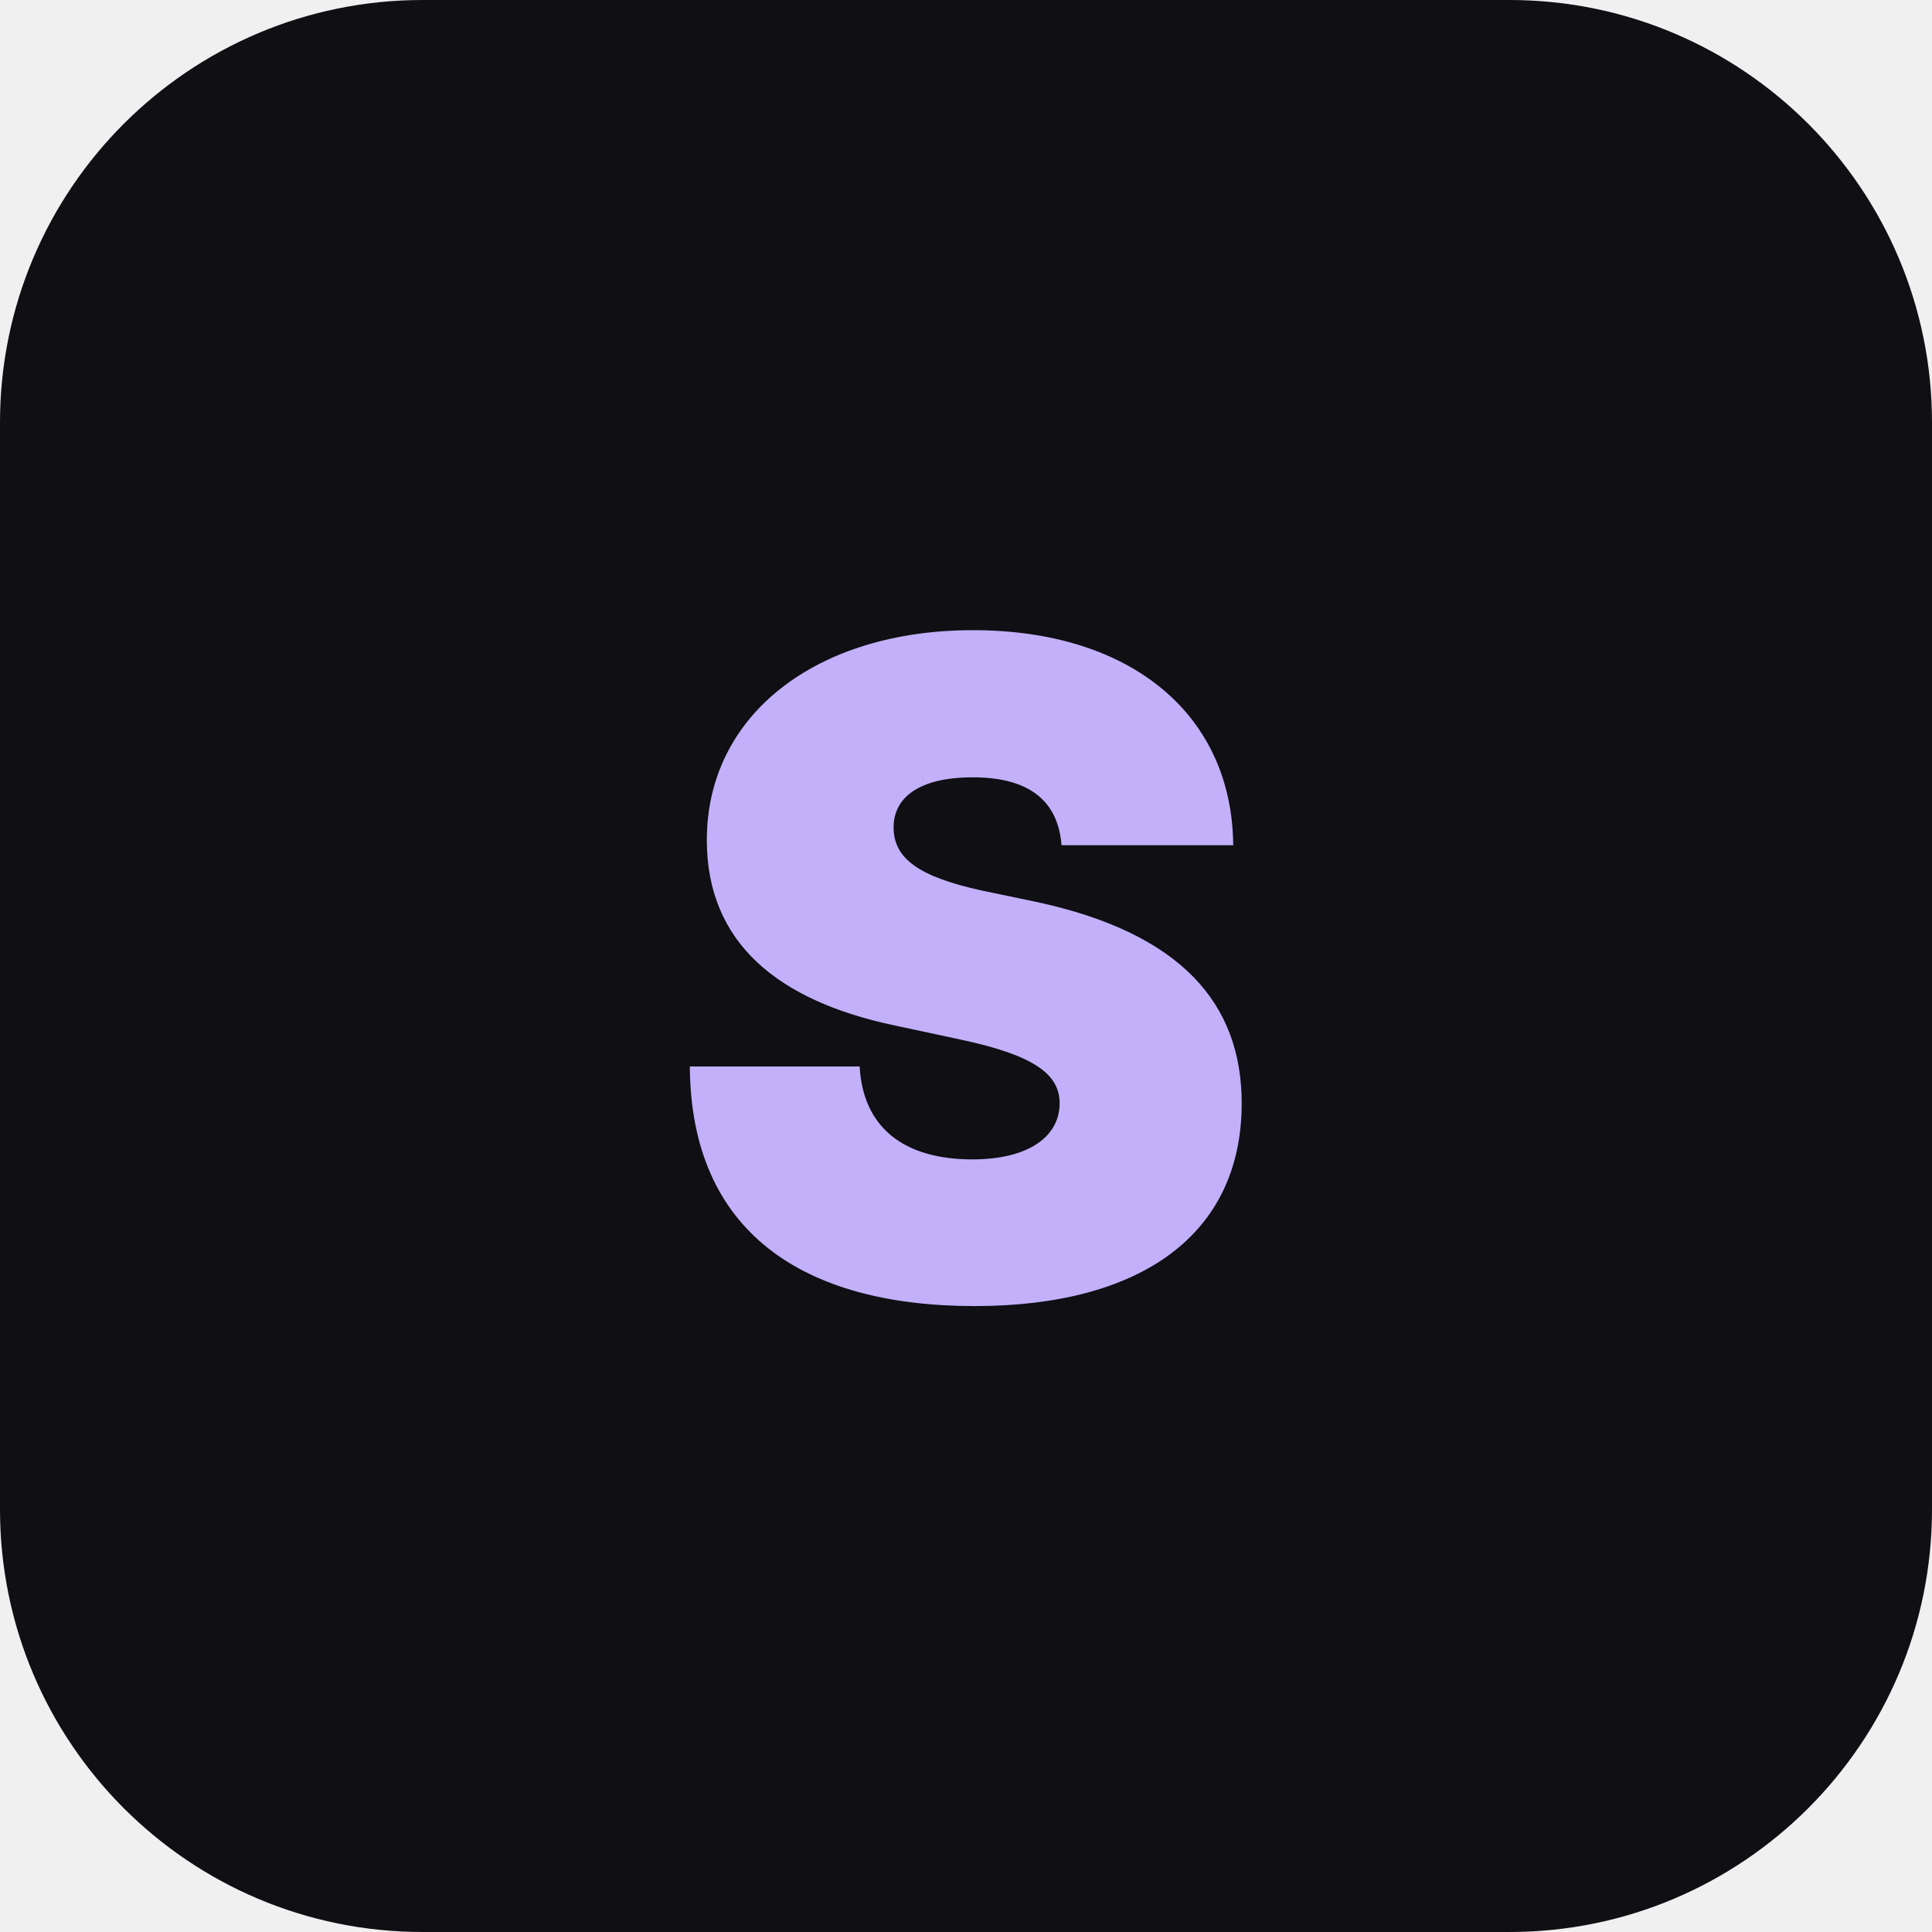
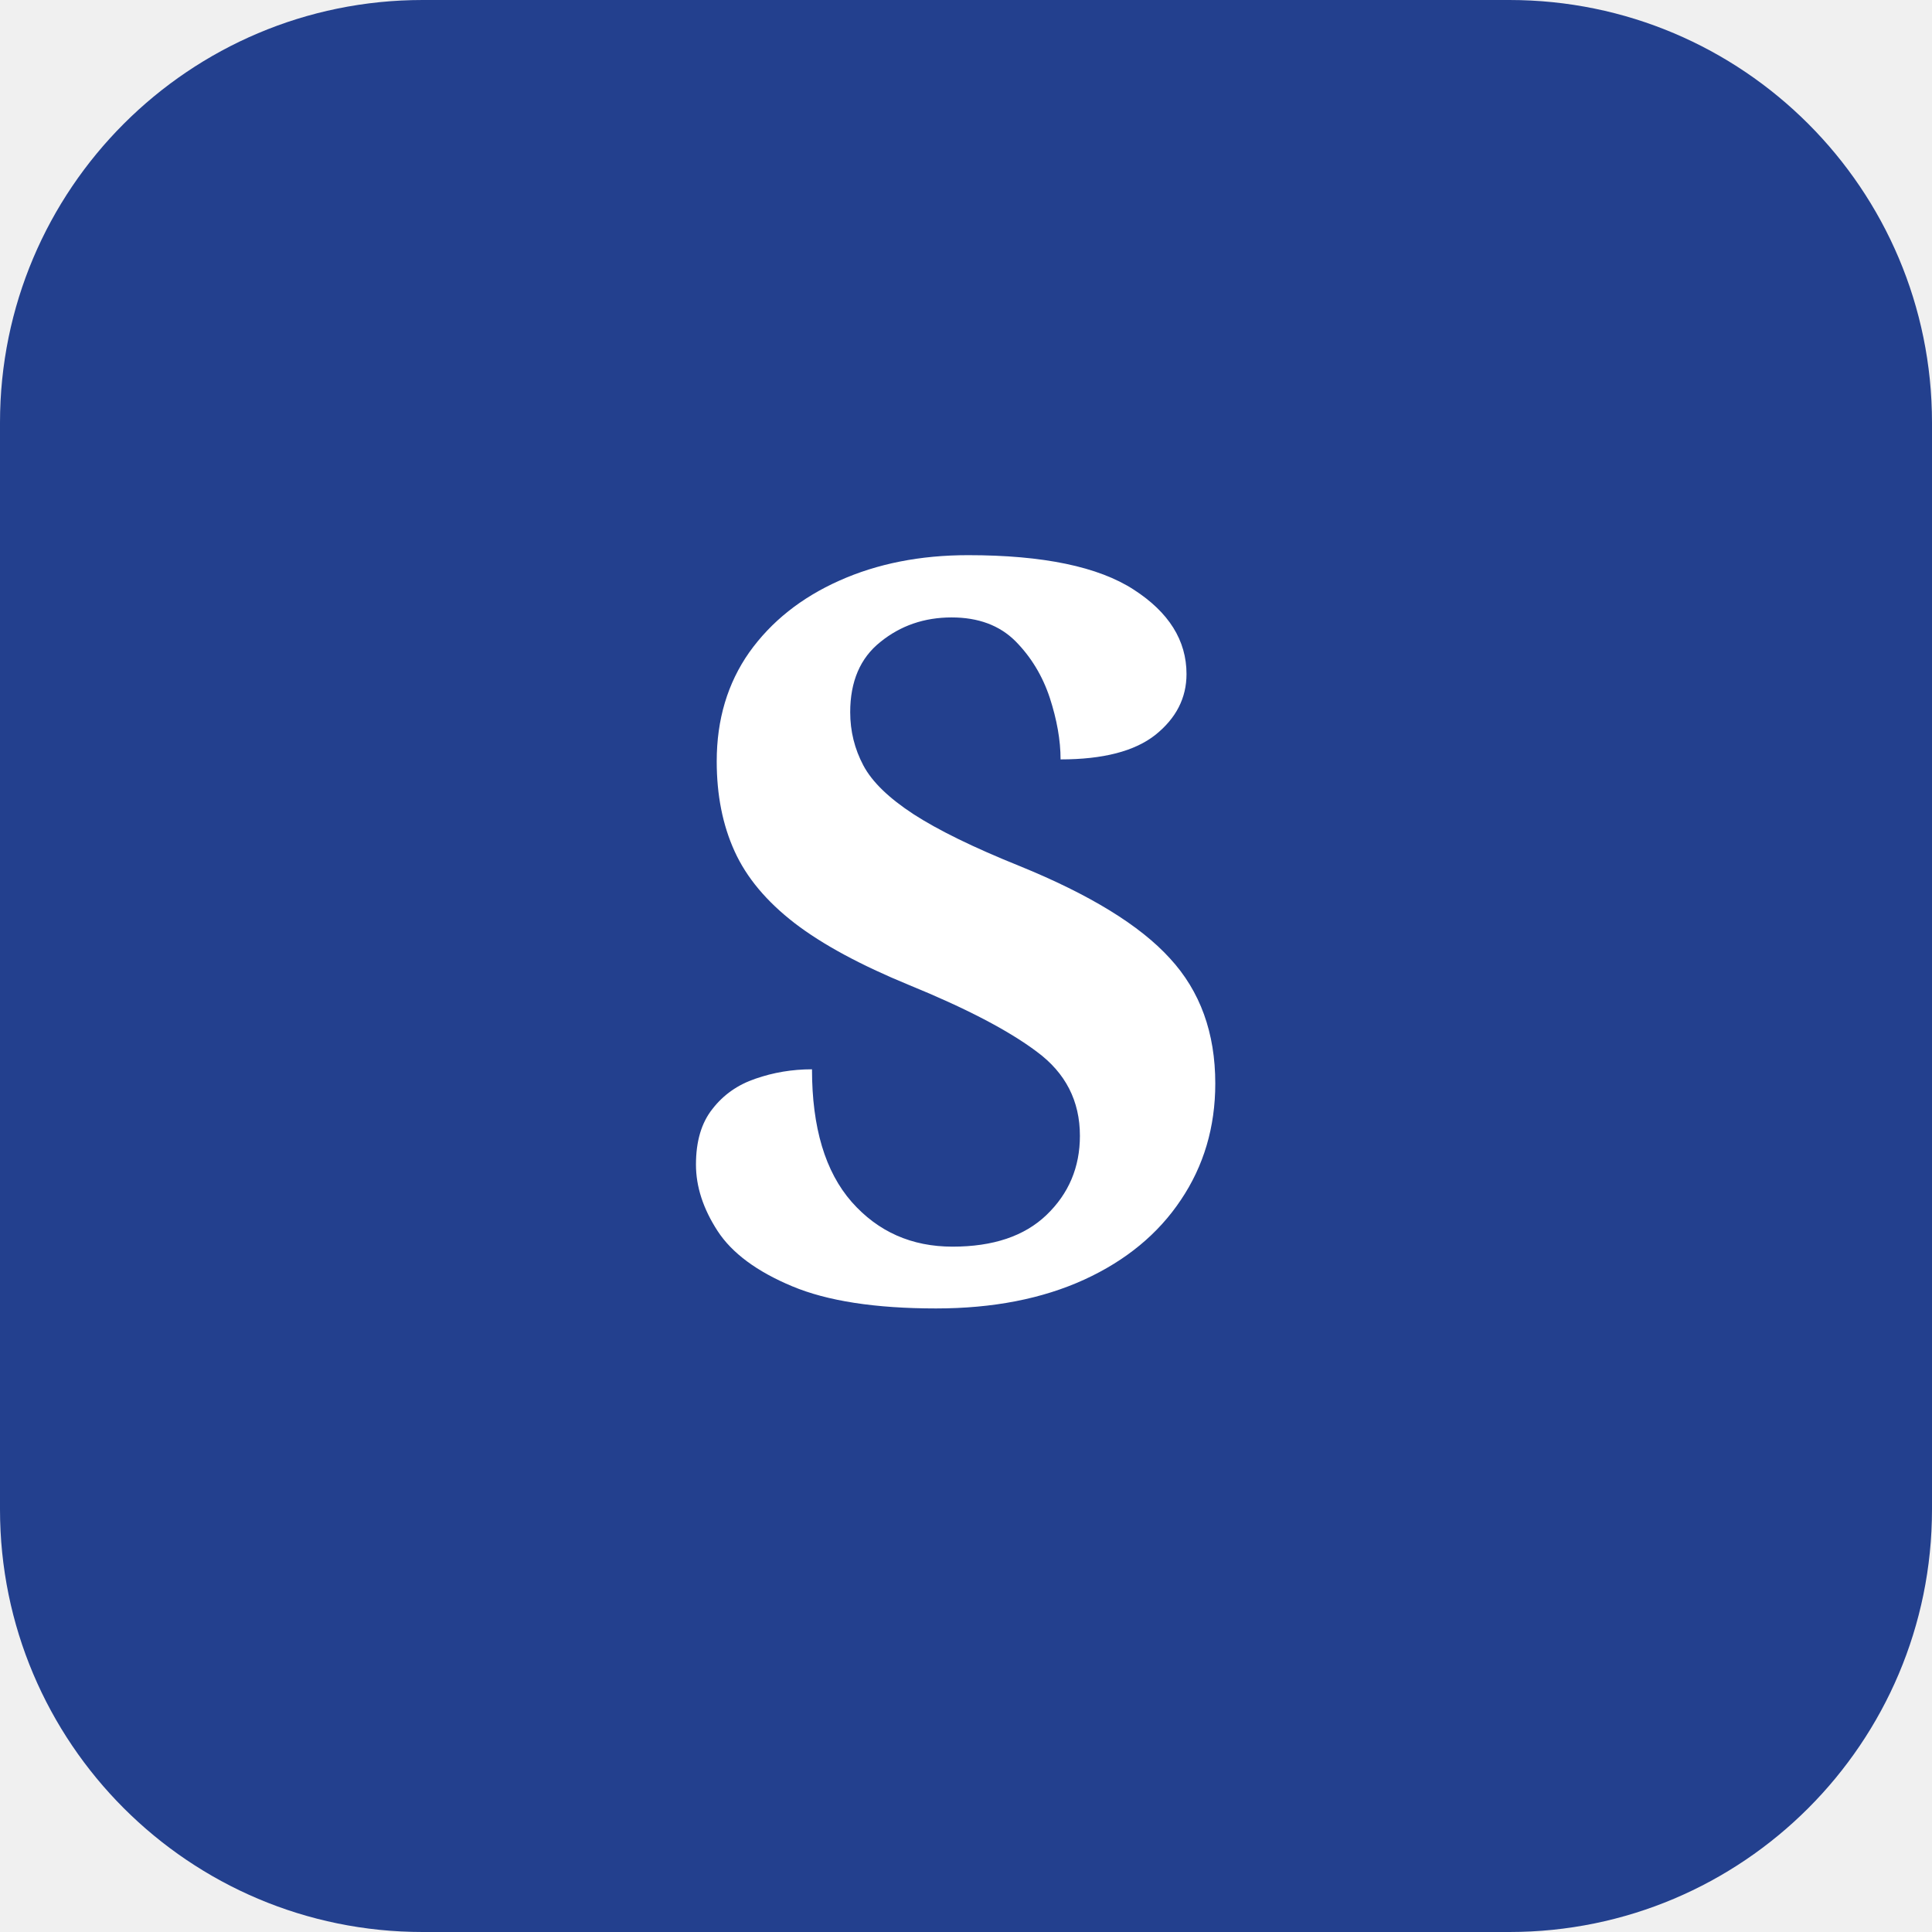
<svg xmlns="http://www.w3.org/2000/svg" viewBox="0 0 64 64">
-   <rect width="64" height="64" rx="14" fill="#0F0F14" />
-   <text x="32" y="43" font-family="-apple-system, BlinkMacSystemFont, 'Inter', 'Segoe UI', Roboto, sans-serif" font-weight="900" font-size="30" text-anchor="middle" fill="#C2B0FA">S</text>
+   <rect width="64" height="64" rx="14" fill="#23408E" />
+   <text x="32" y="43" font-family="'Playfair Display', Georgia, serif" font-weight="700" font-size="34" text-anchor="middle" fill="#FFFFFF">S</text>
</svg>
